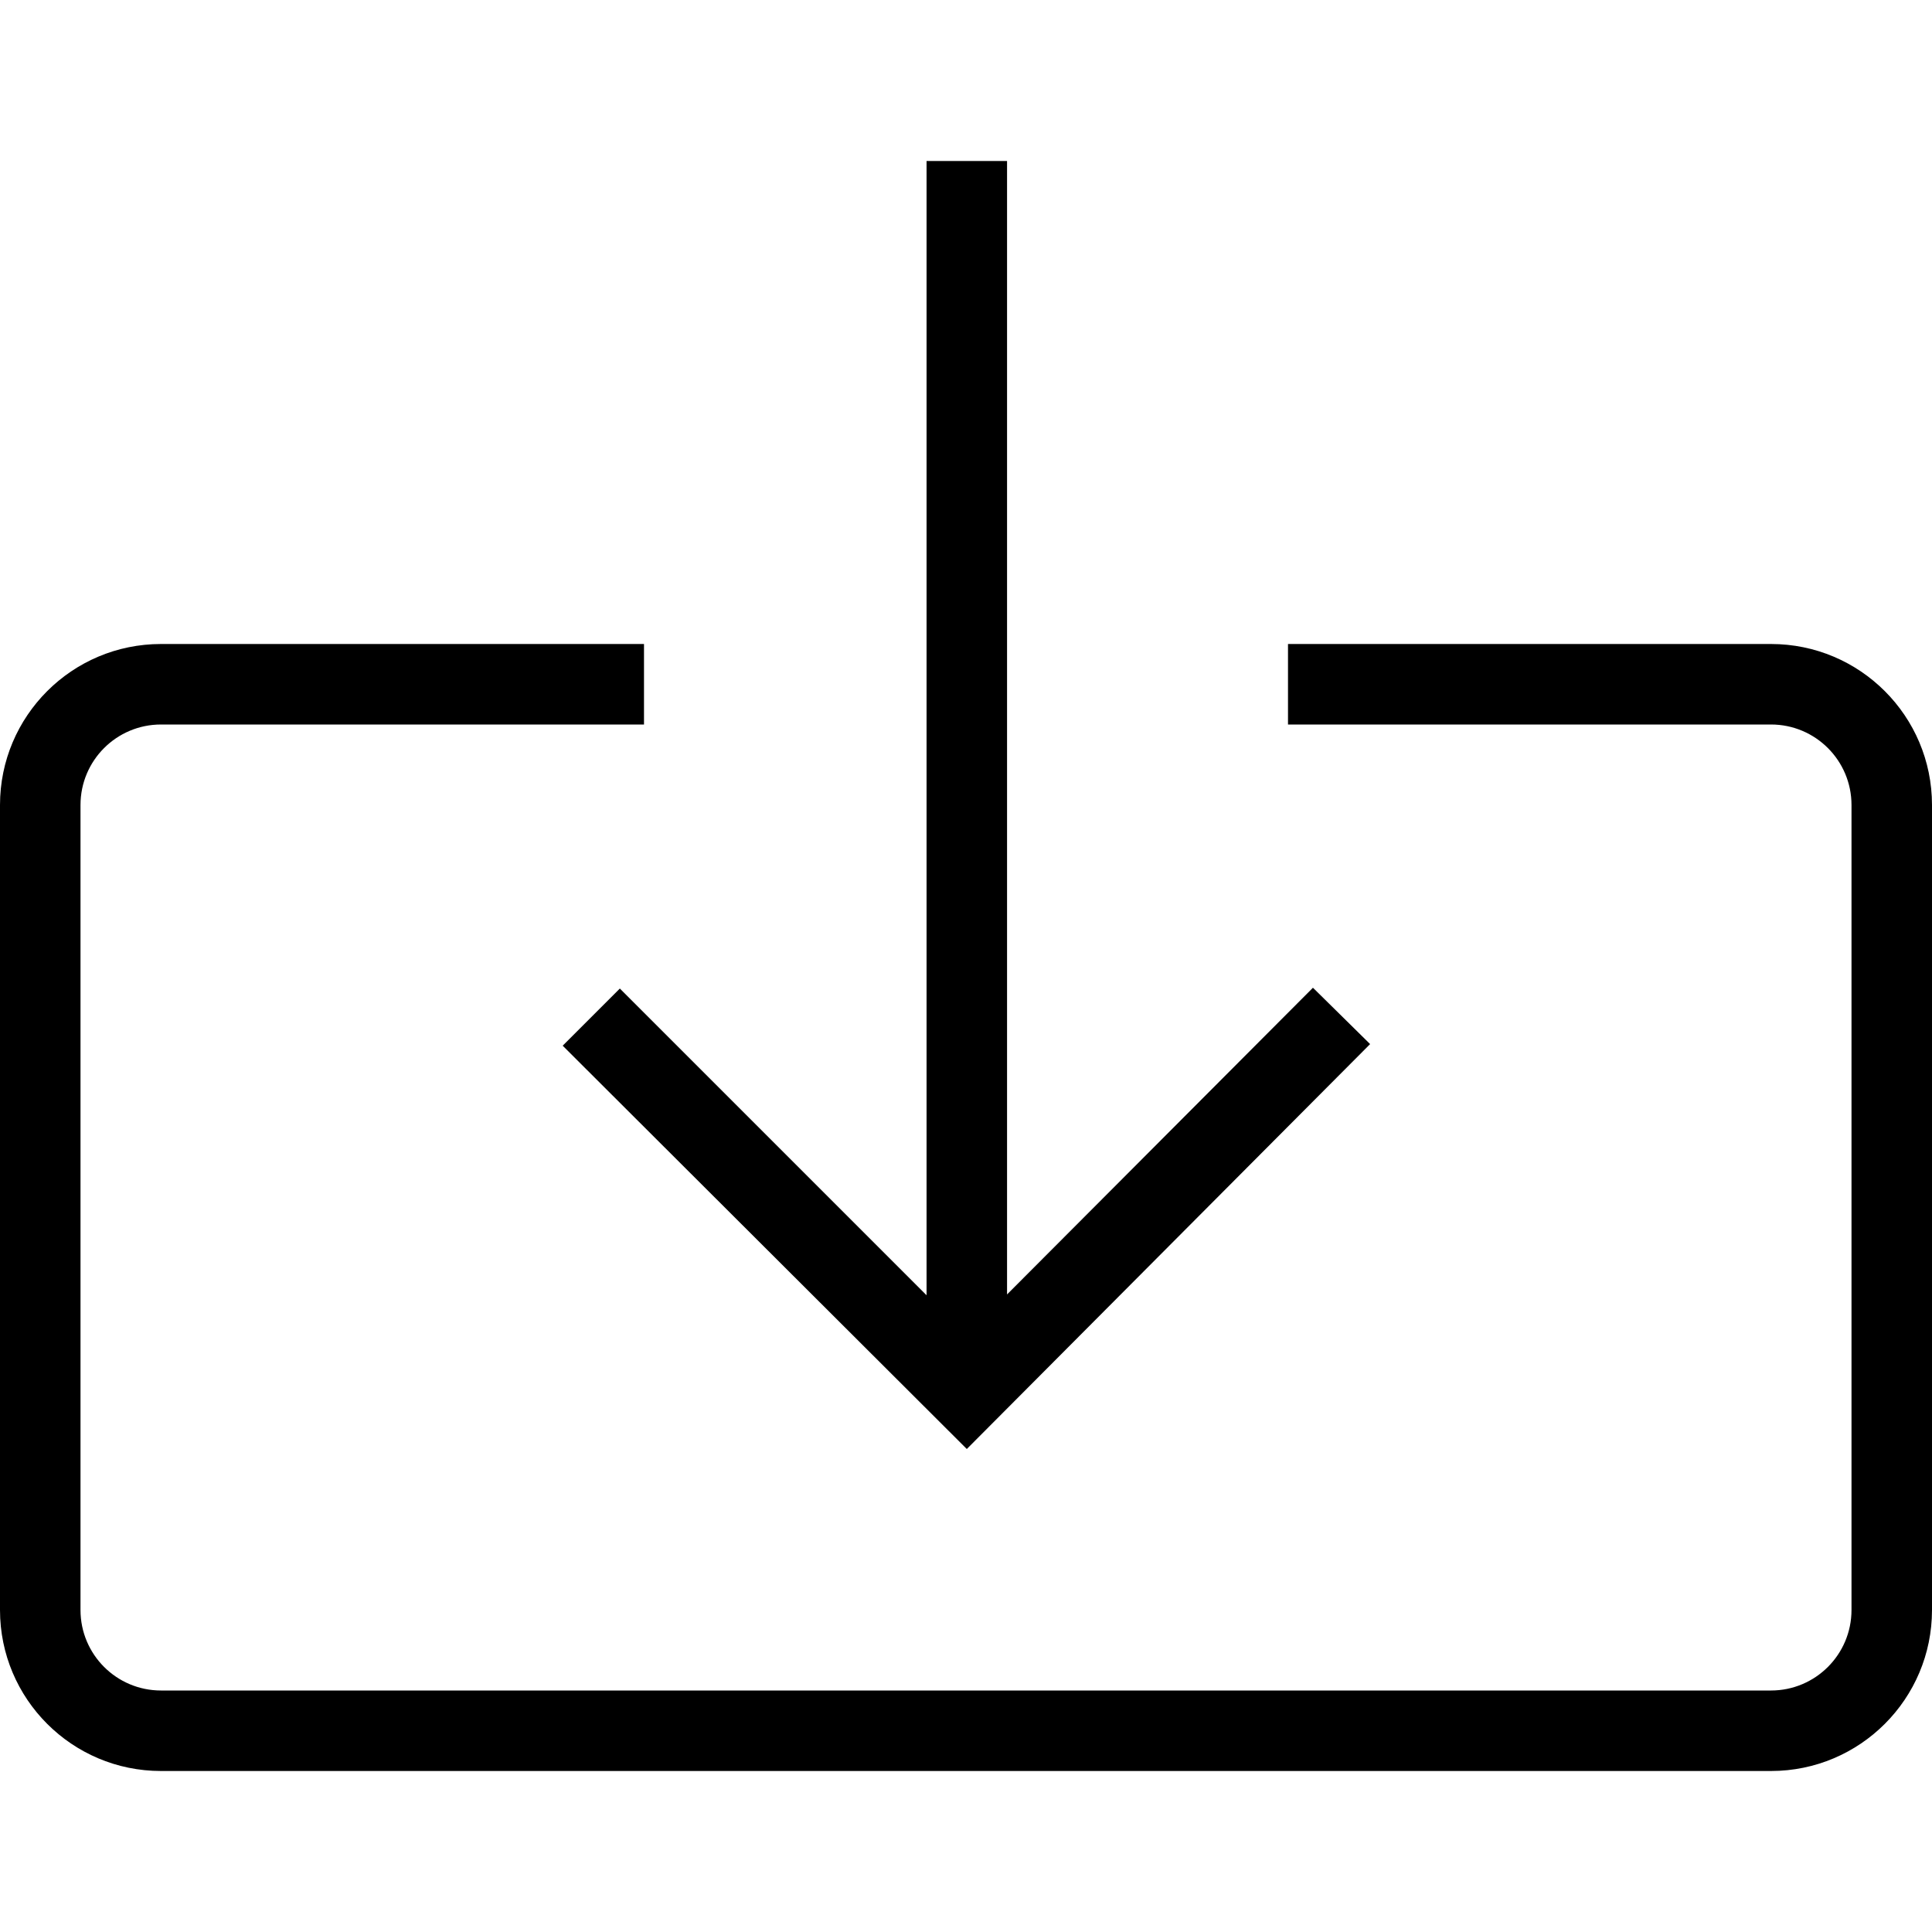
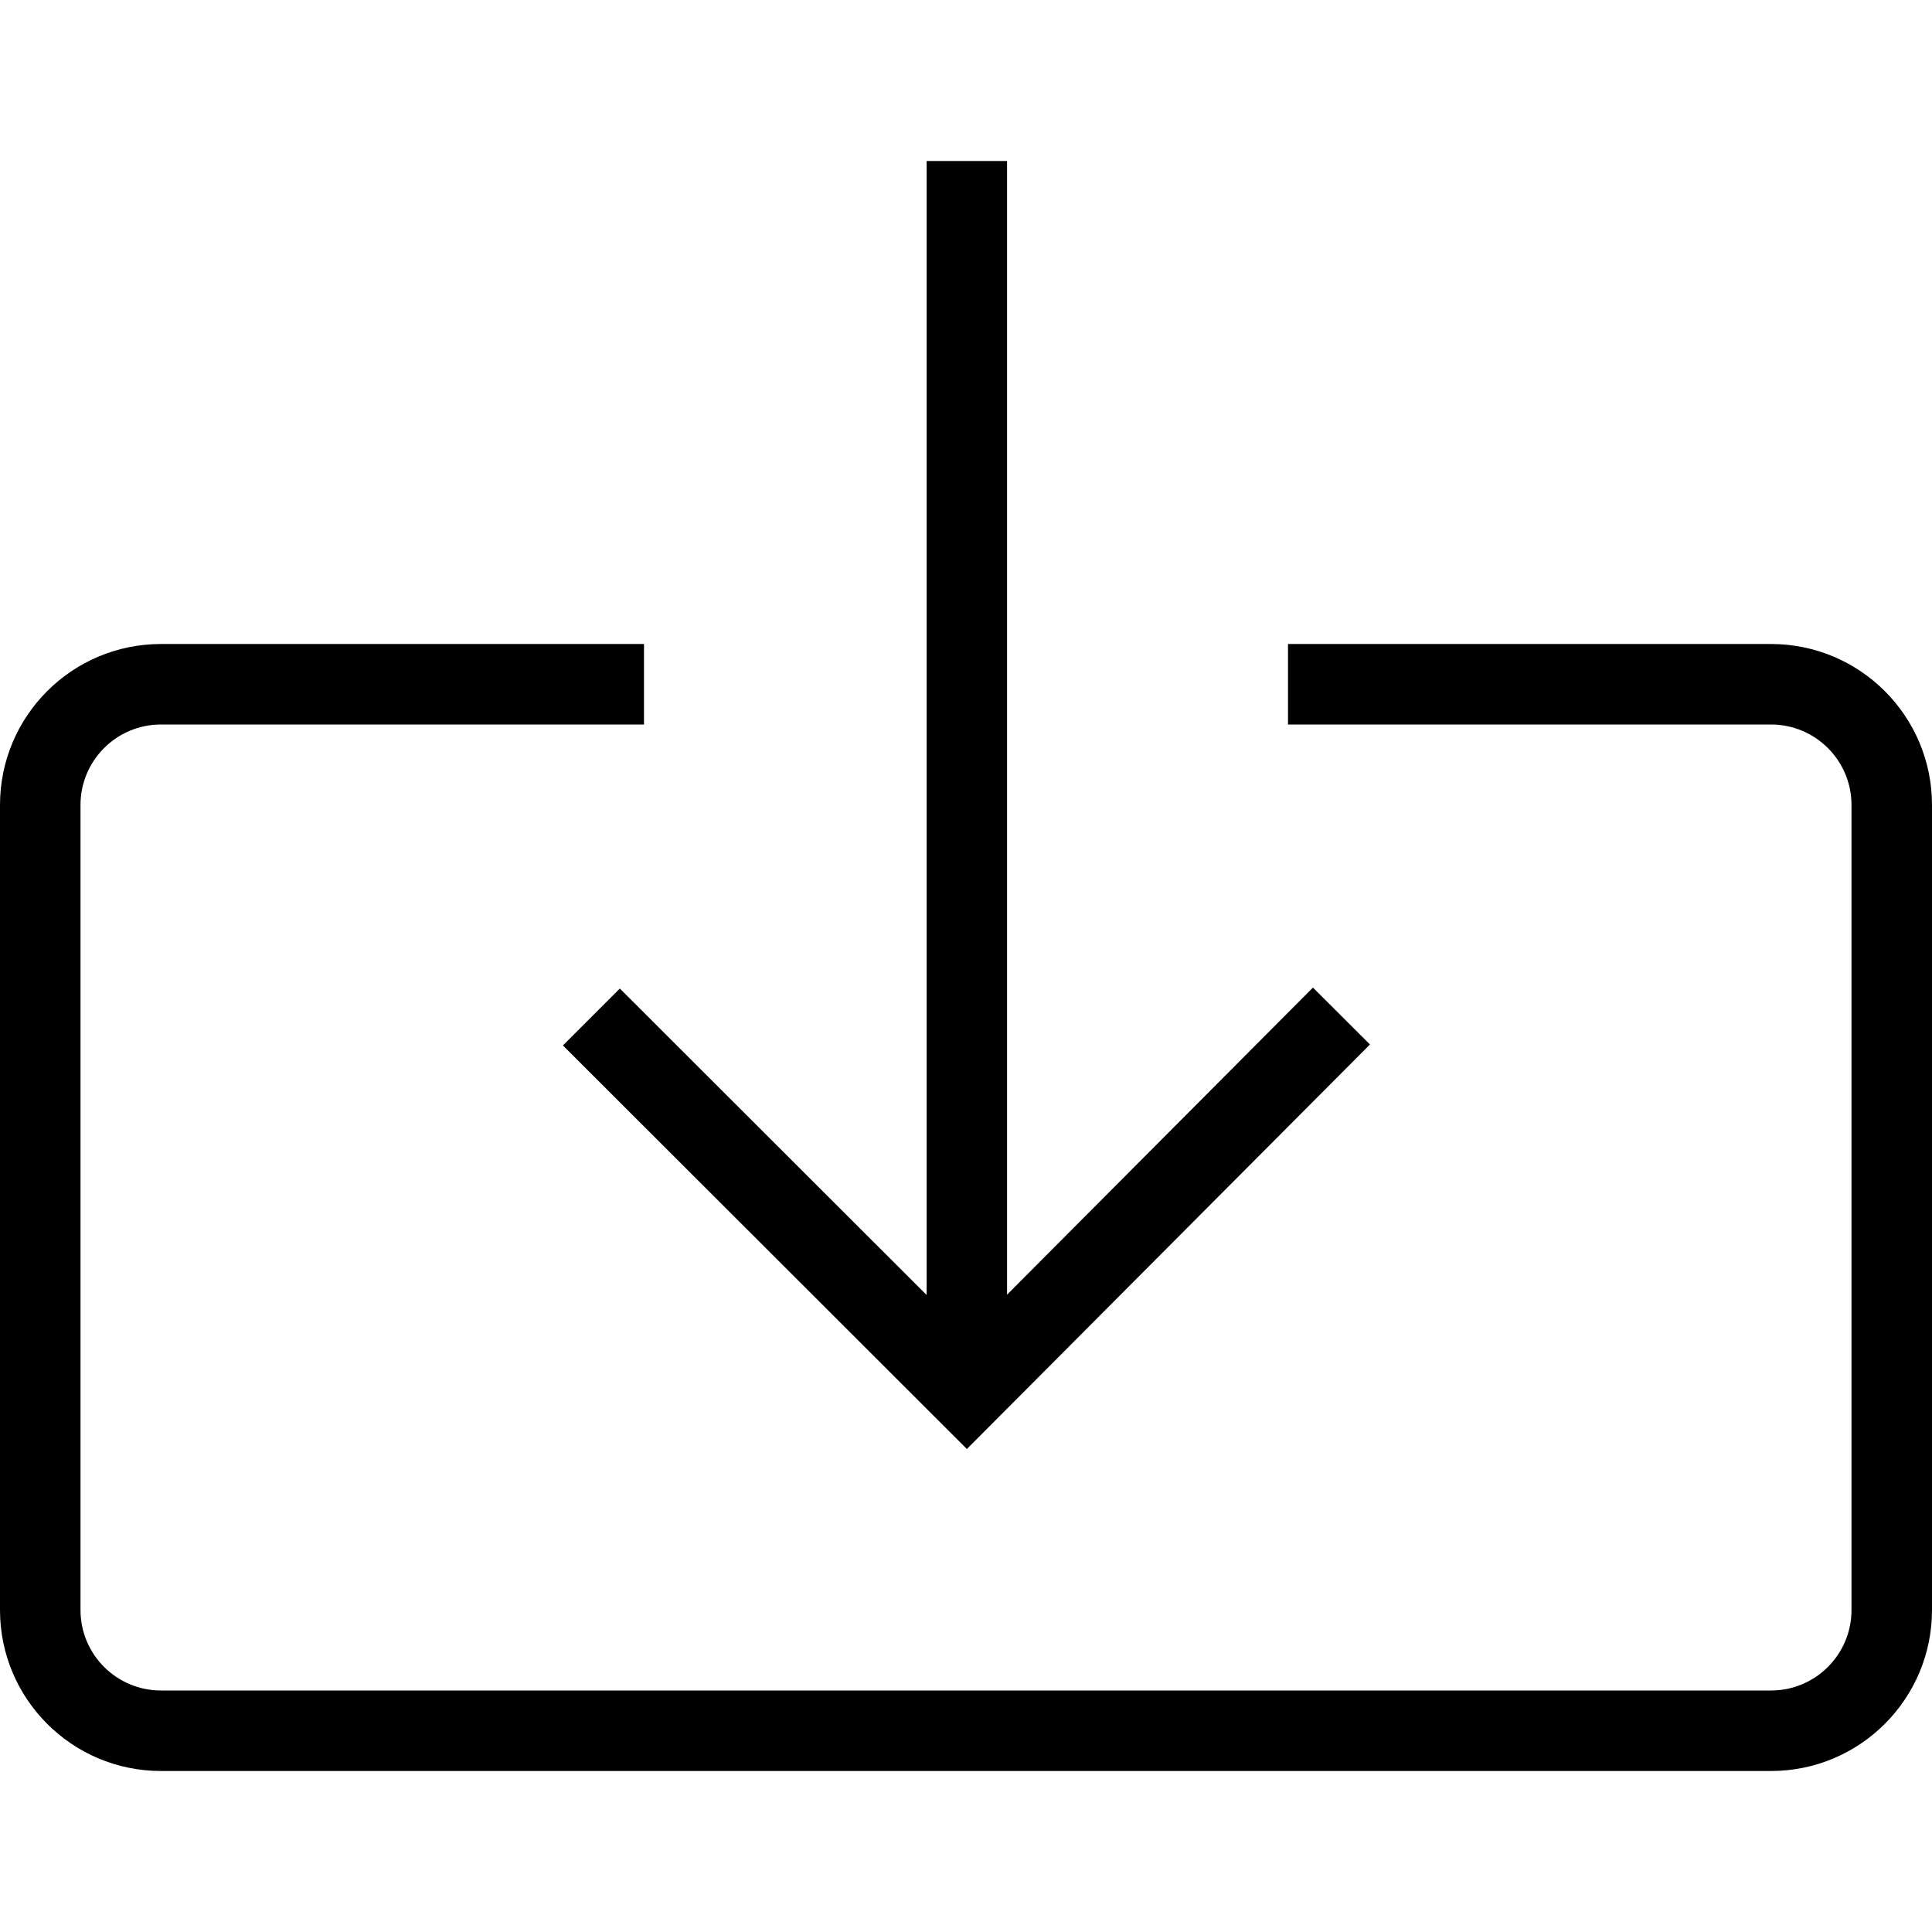
<svg viewBox="0 0 24 24">
-   <path d="M12.51 16.08V2h-1v14.09L7.7 12.28l-.71.71L12.01 18l5.01-5.03-.71-.7-3.8 3.81z" />
+   <path d="M12.51 16.083V2h-.999v14.087L7.7 12.28l-.707.707L12.011 18l5.007-5.025-.708-.707-3.8 3.815z" />
  <path d="M22 8h-6v1h6a1 1 0 0 1 1 1v10a1 1 0 0 1-1 1H2a1 1 0 0 1-1-1V10a1 1 0 0 1 1-1h6V8H2a2 2 0 0 0-2 2v10a2 2 0 0 0 2 2h20a2 2 0 0 0 2-2V10a2 2 0 0 0-2-2z" />
</svg>
